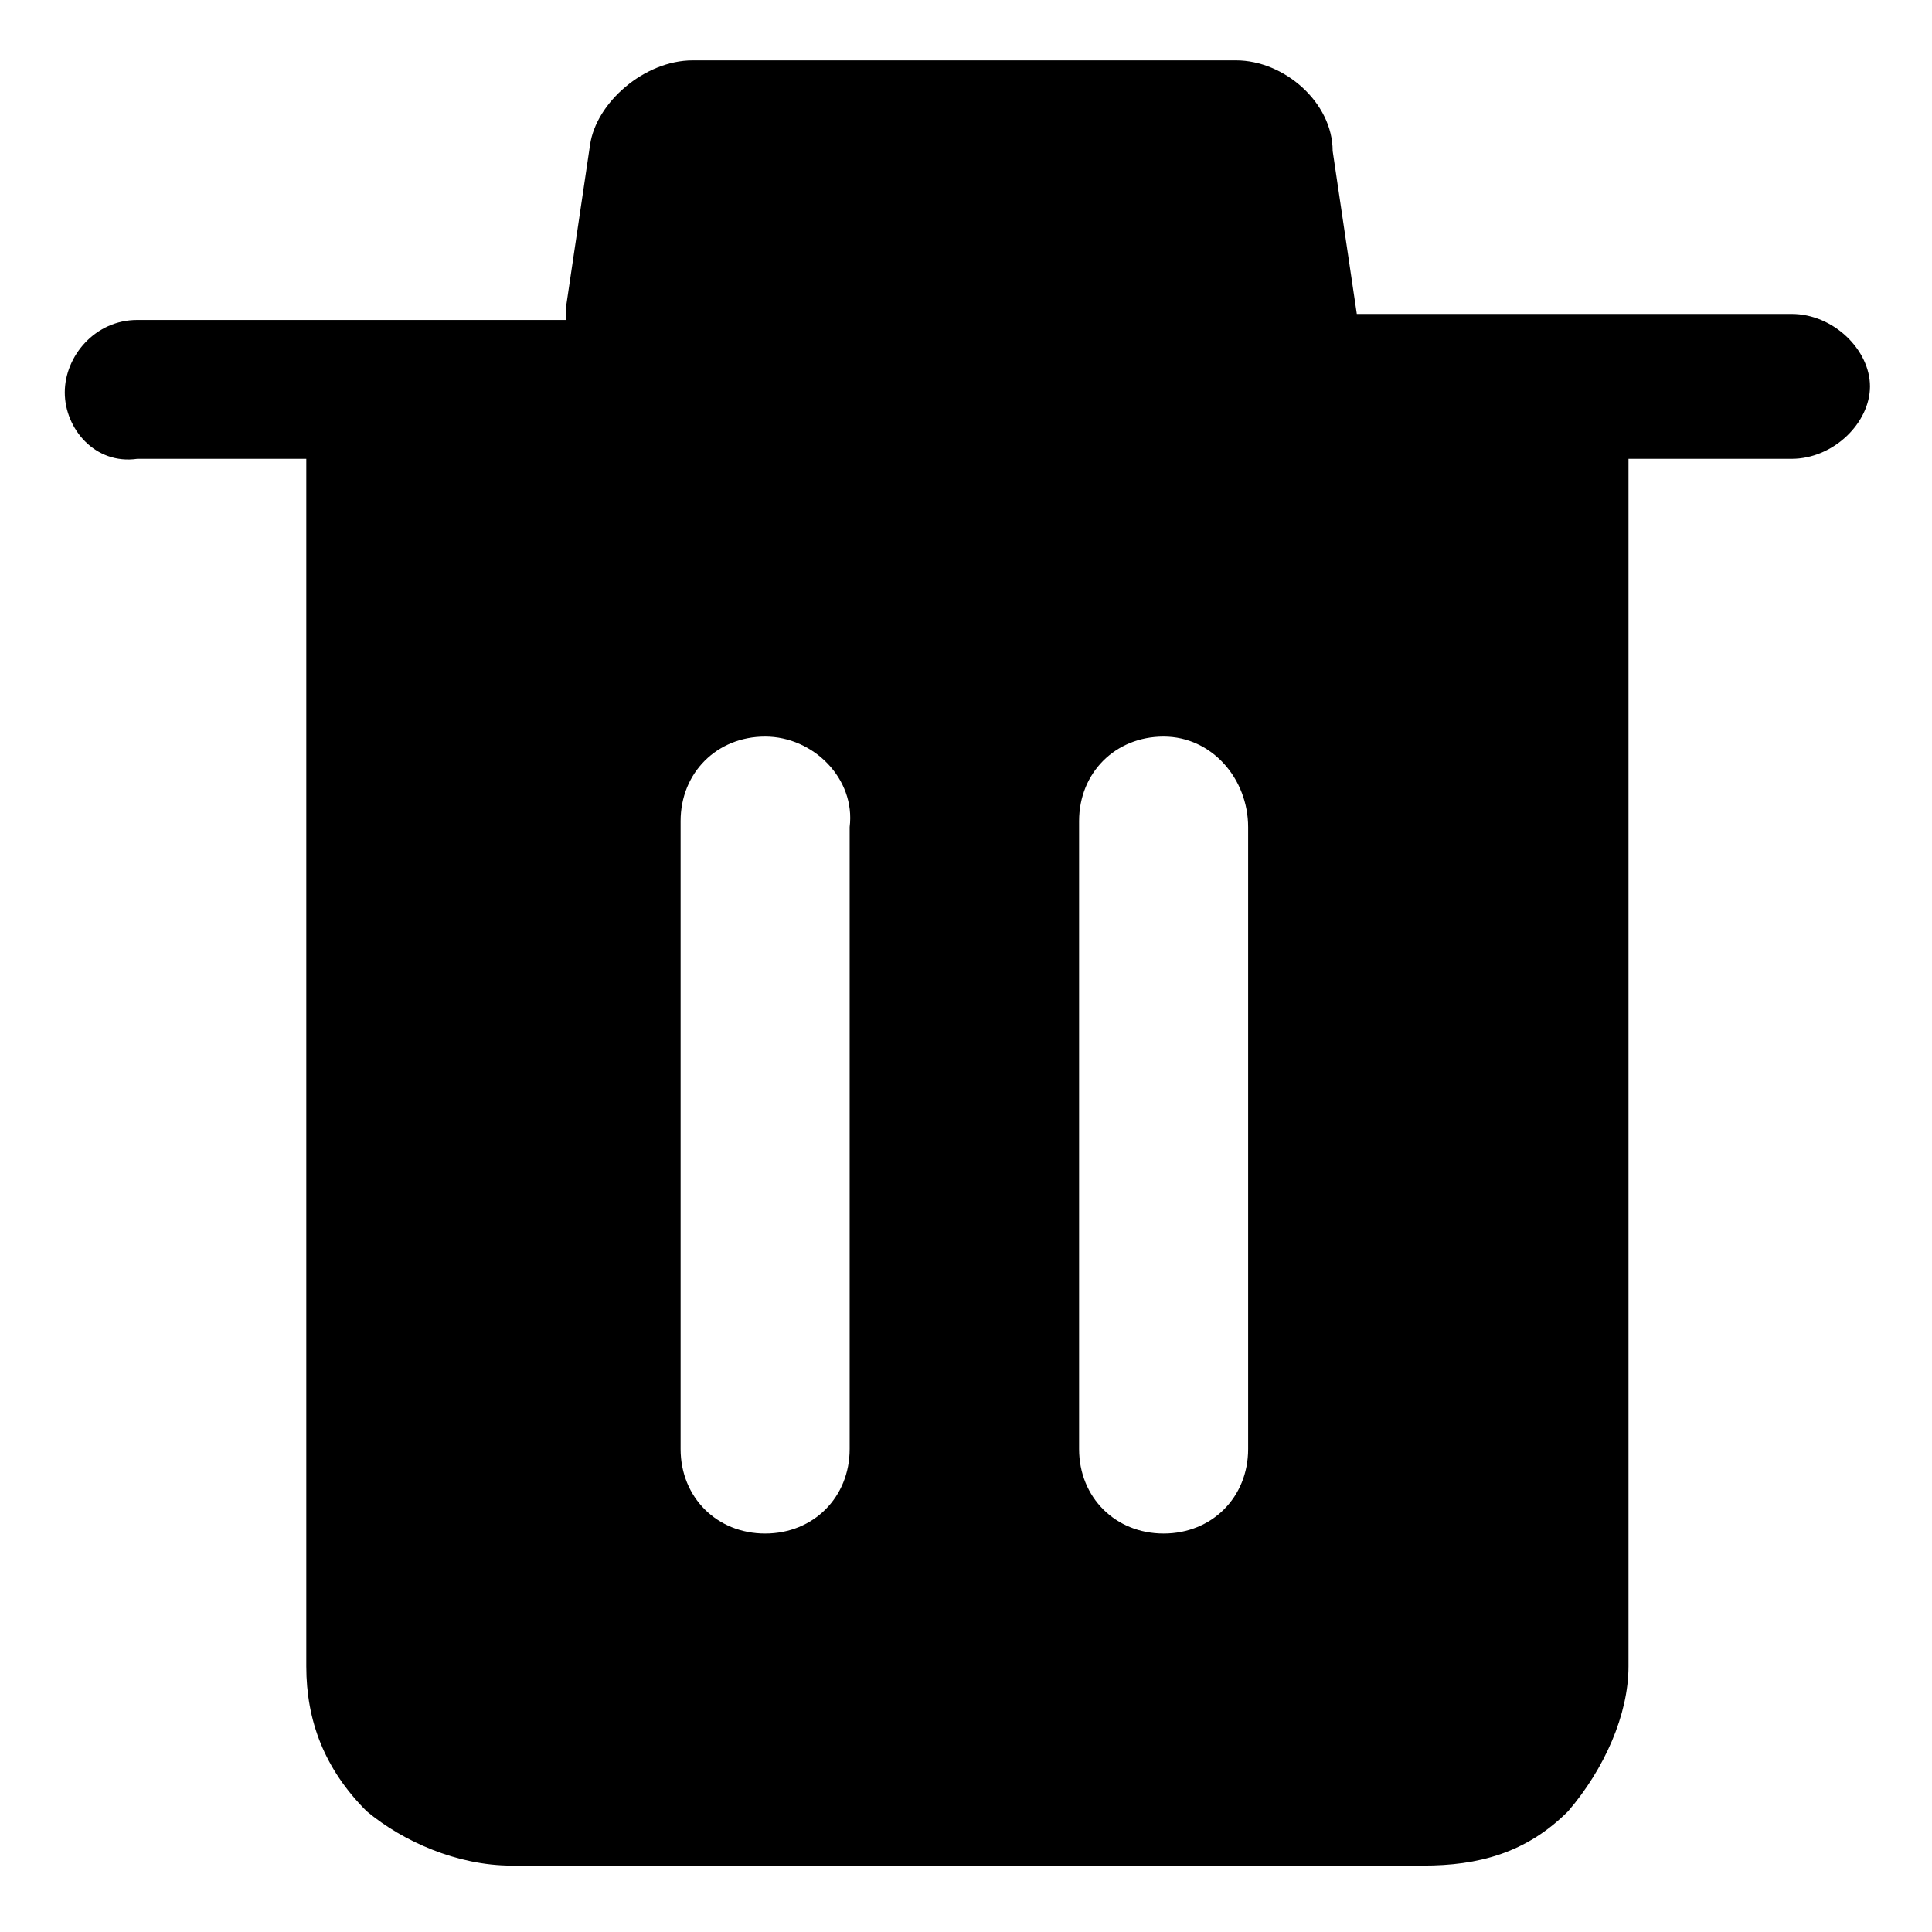
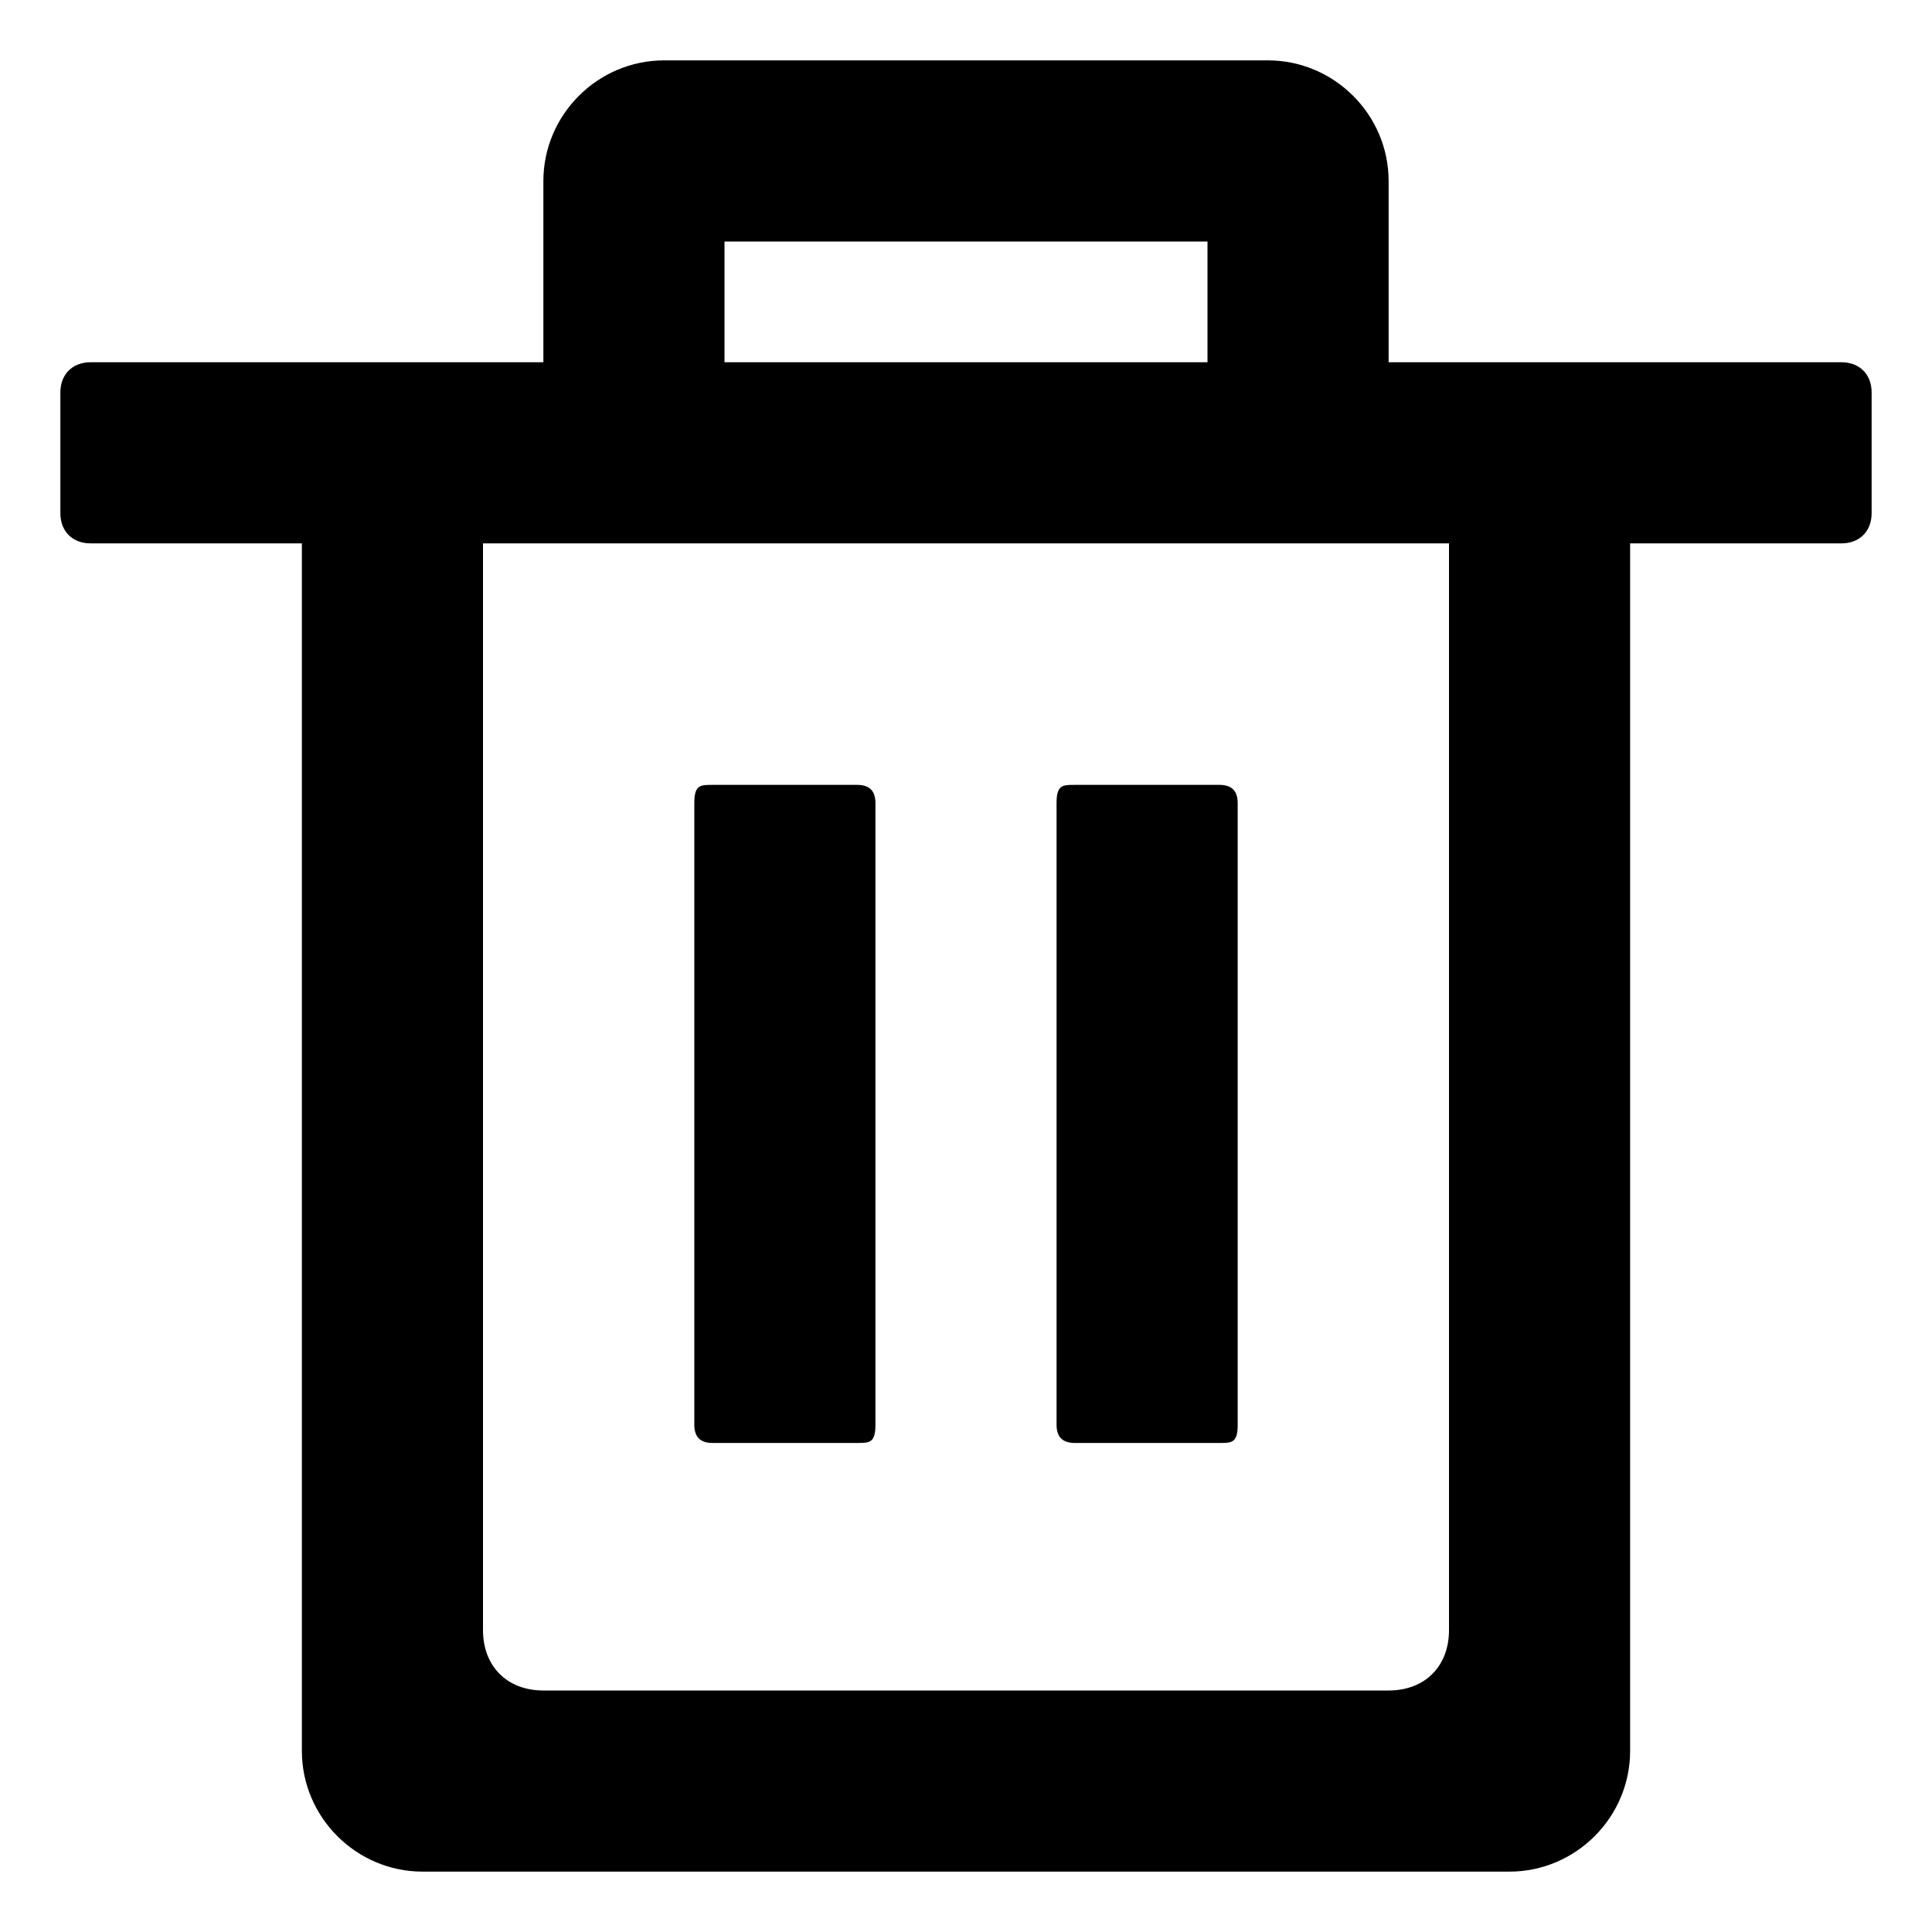
- <svg xmlns="http://www.w3.org/2000/svg" t="1750742918623" class="icon" viewBox="0 0 1024 1024" version="1.1" p-id="14576" width="200" height="200">
-   <path d="M655.136 32c25.6 0 51.2 22.4 51.2 48l12.8 86.4h230.4c22.4 0 41.6 19.2 41.6 38.4s-19.2 38.4-41.6 38.4h-86.4v640c0 25.6-12.8 54.4-32 76.8-22.4 22.4-48 28.8-76.8 28.8h-483.2c-28.8 0-57.6-12.8-76.8-28.8-22.4-22.4-32-48-32-76.8v-640h-89.6c-22.4 3.2-38.4-16-38.4-35.2s16-38.4 38.4-38.4h227.2v-6.4l12.8-86.4c3.2-22.4 28.8-44.8 54.4-44.8h288z m-38.4 358.4c-25.6 0-44.8 19.2-44.8 44.8V768c0 25.6 19.2 44.8 44.8 44.8 25.6 0 44.8-19.2 44.8-44.8V438.4c0-25.6-19.2-48-44.8-48z m-211.2 0c-25.6 0-44.8 19.2-44.8 44.8V768c0 25.6 19.2 44.8 44.8 44.8s44.8-19.2 44.8-44.8V438.4c3.2-25.6-19.2-48-44.8-48z" p-id="14577">
-   </path>
+ <svg xmlns="http://www.w3.org/2000/svg" t="1752118759496" class="icon" viewBox="0 0 1024 1024" version="1.1" p-id="6732" width="200" height="200">
+   <path d="M672 32c35.2 0 64 28.8 64 64v96h240c9.6 0 16 6.4 16 16v64c0 9.6-6.4 16-16 16H864v640c0 35.2-28.8 64-64 64H224c-35.2 0-64-28.8-64-64V288H48c-9.6 0-16-6.4-16-16v-64c0-9.6 6.4-16 16-16H288V96c0-35.2 28.8-64 64-64h320z m96 256H256v576c0 19.2 12.8 32 32 32h448c19.2 0 32-12.8 32-32V288z m-121.6 128c6.4 0 9.6 3.2 9.6 9.6v329.6c0 9.6-3.2 9.6-9.6 9.6h-76.8c-6.4 0-9.6-3.2-9.6-9.6V425.6c0-9.6 3.2-9.6 9.6-9.6h76.8z m-192 0c6.4 0 9.6 3.2 9.6 9.6v329.6c0 9.6-3.2 9.6-9.6 9.6h-76.8c-6.4 0-9.6-3.2-9.6-9.6V425.6c0-9.6 3.2-9.6 9.6-9.6h76.8zM640 128h-256v64h256V128z" p-id="6733" />
</svg>
